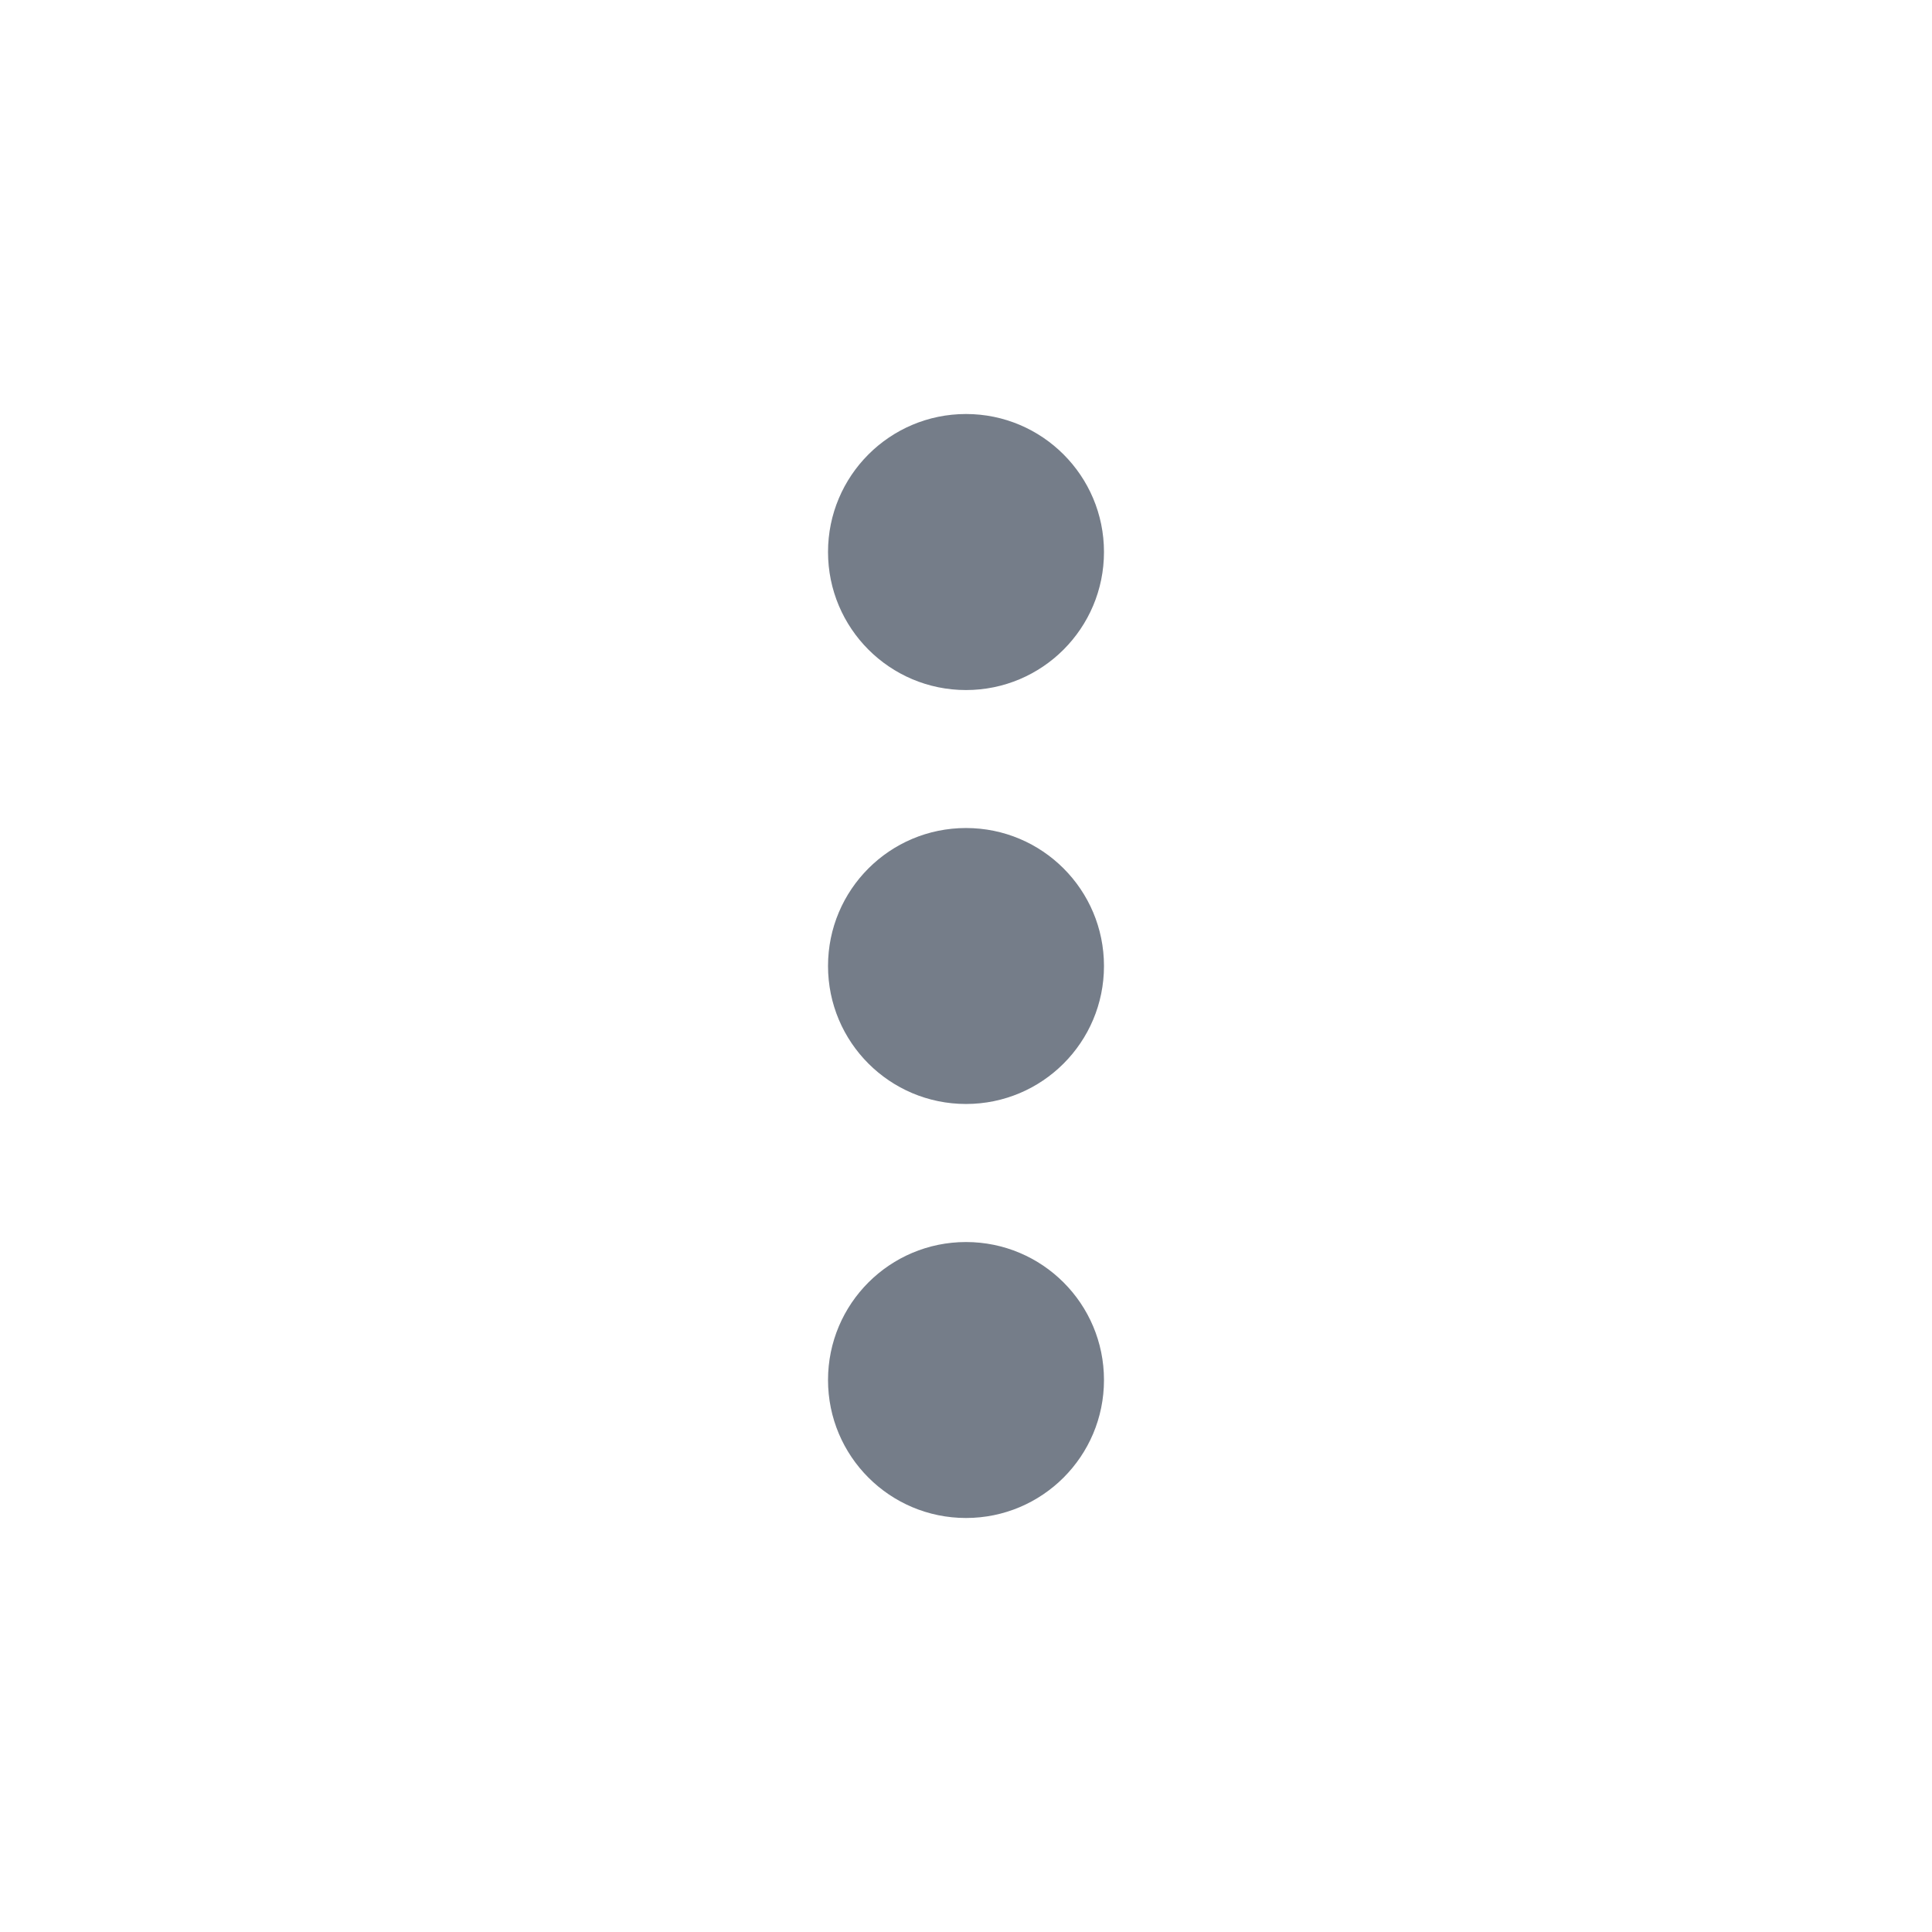
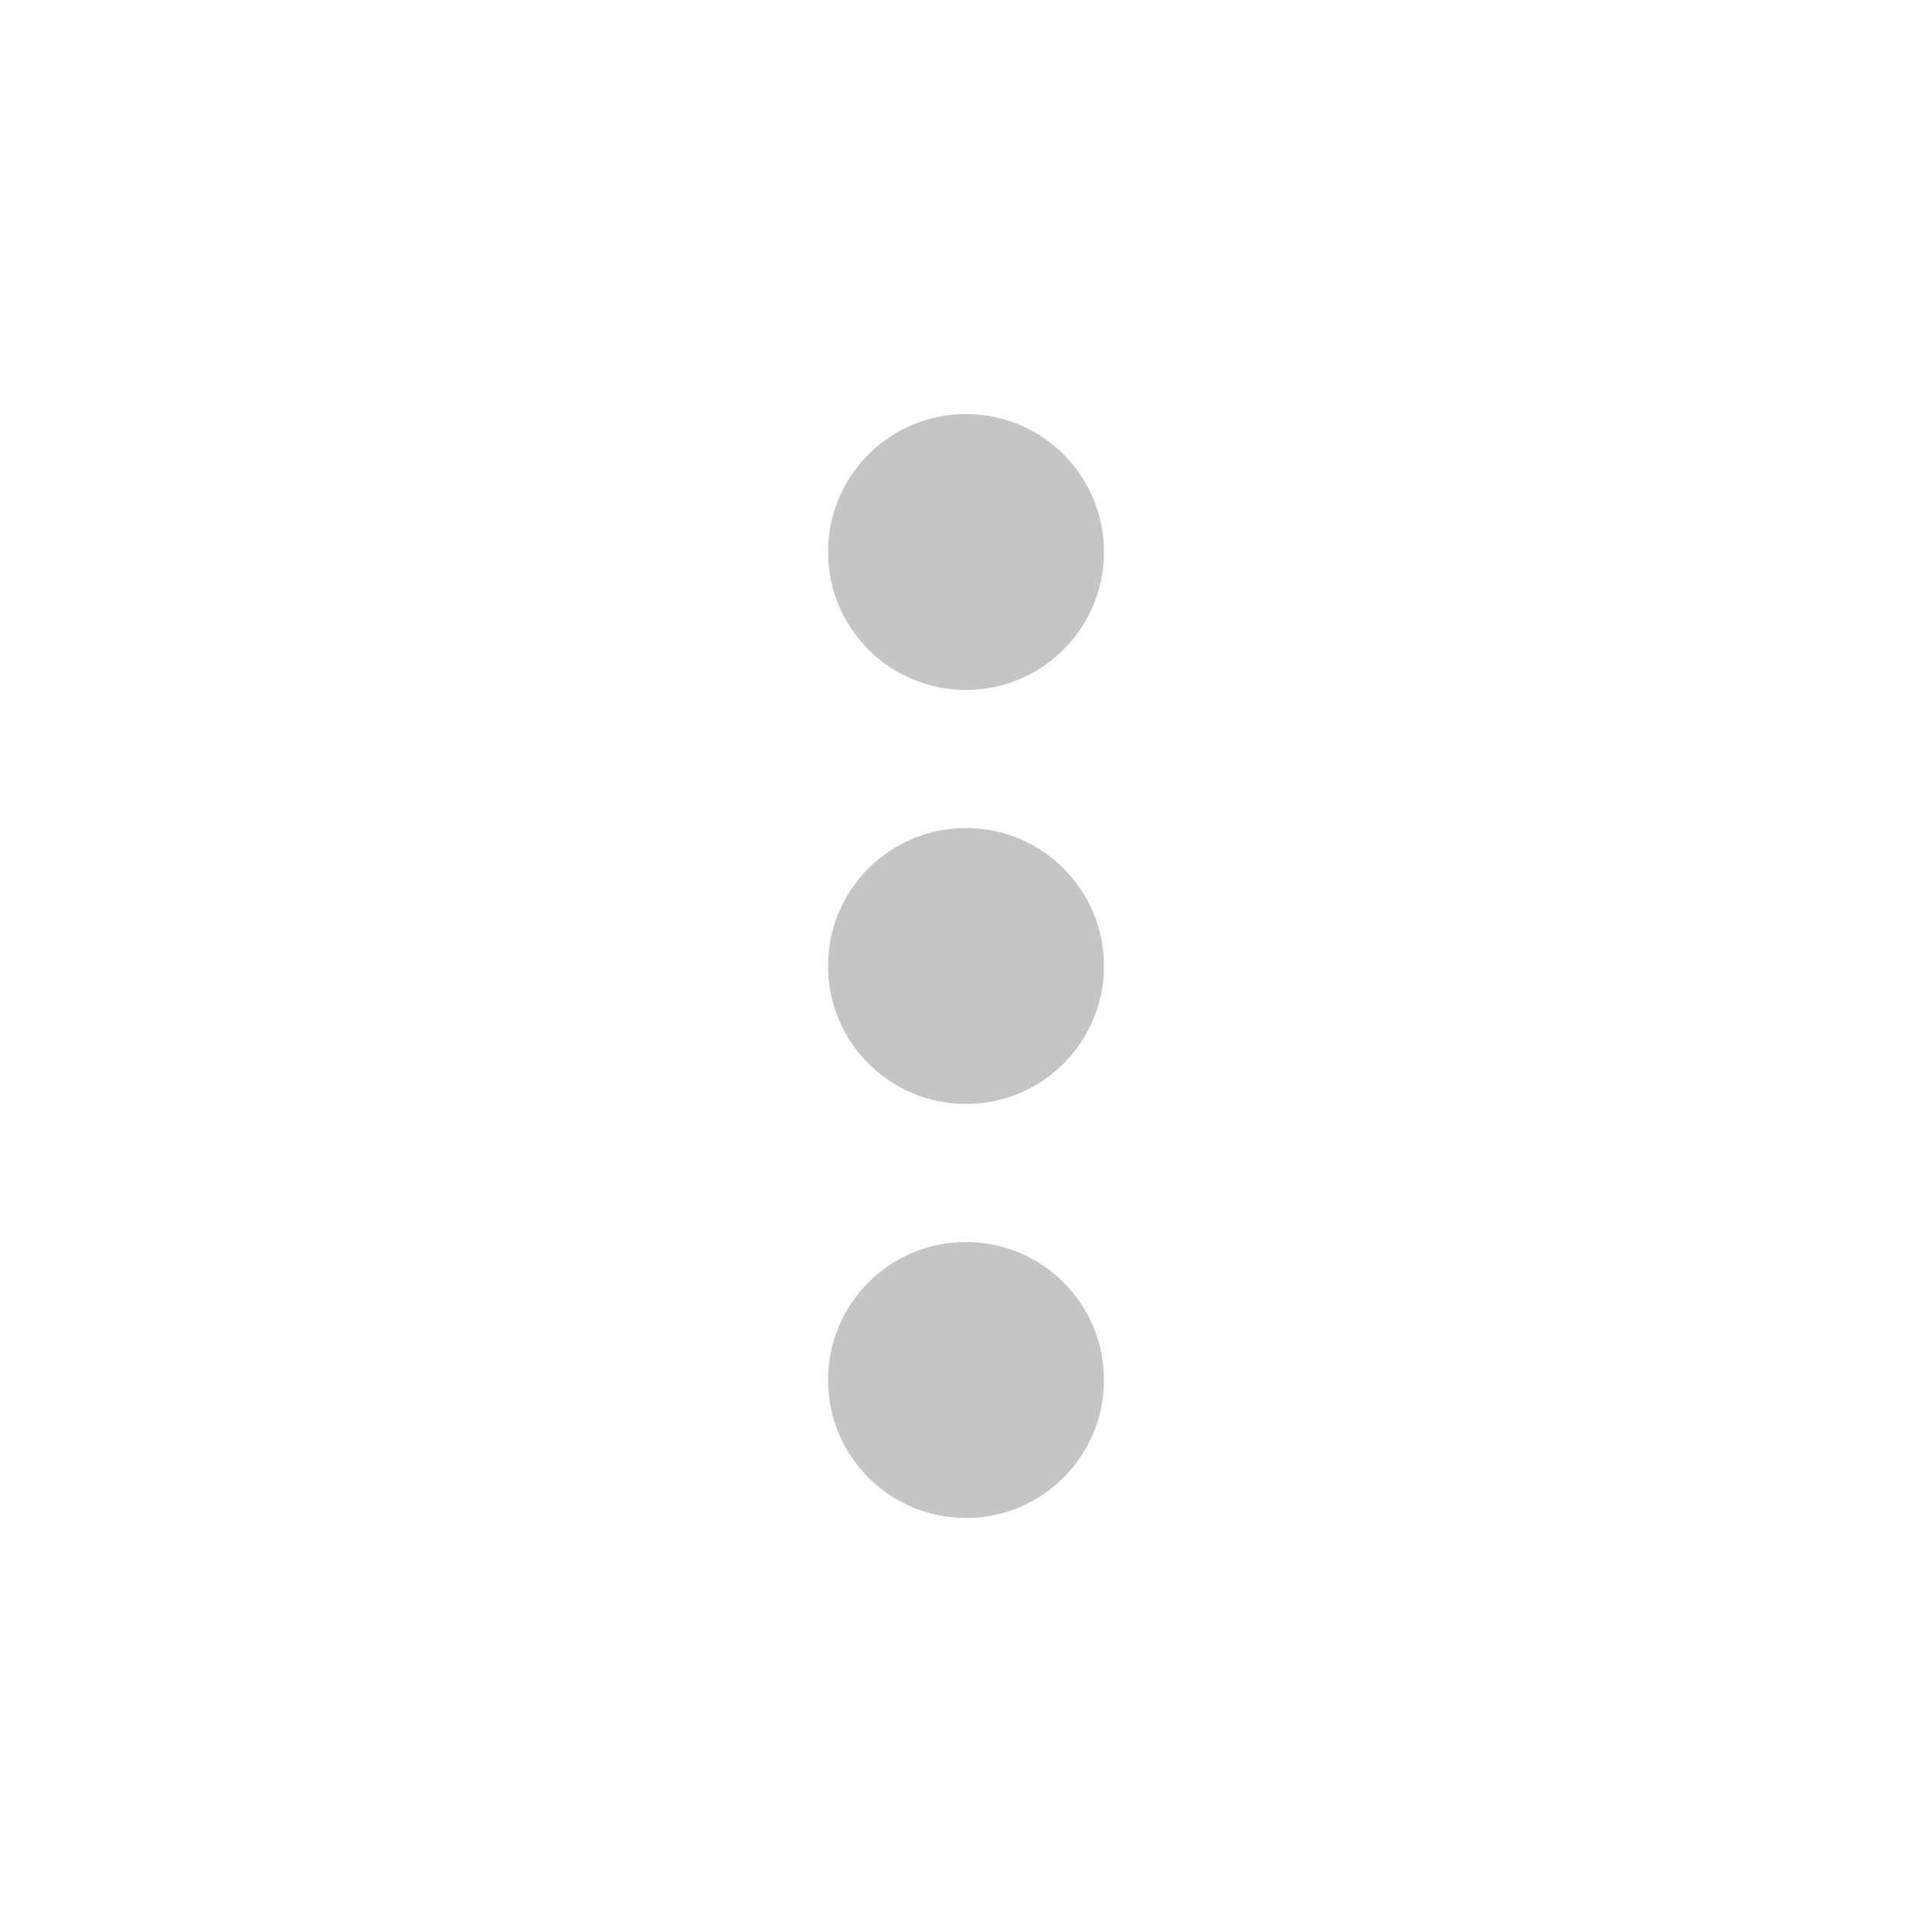
<svg xmlns="http://www.w3.org/2000/svg" width="24" height="24" viewBox="0 0 24 24" fill="none">
-   <path d="M13.714 6.857C13.714 7.804 12.947 8.572 12 8.572C11.053 8.572 10.286 7.804 10.286 6.857C10.286 5.911 11.053 5.143 12 5.143C12.947 5.143 13.714 5.911 13.714 6.857Z" fill="#757D89" />
-   <path d="M13.714 12C13.714 12.947 12.947 13.714 12 13.714C11.053 13.714 10.286 12.947 10.286 12C10.286 11.053 11.053 10.286 12 10.286C12.947 10.286 13.714 11.053 13.714 12Z" fill="#757D89" />
-   <path d="M13.714 17.143C13.714 18.09 12.947 18.857 12 18.857C11.053 18.857 10.286 18.09 10.286 17.143C10.286 16.196 11.053 15.429 12 15.429C12.947 15.429 13.714 16.196 13.714 17.143Z" fill="#757D89" />
+   <path d="M10.286 17.143C10.286 16.196 11.053 15.429 12 15.429C12.947 15.429 13.714 16.196 13.714 17.143C13.714 18.09 12.947 18.857 12 18.857C11.053 18.857 10.286 18.09 10.286 17.143Z" fill="#C5C5C5" />
+   <path d="M10.286 12C10.286 11.053 11.053 10.286 12 10.286C12.947 10.286 13.714 11.053 13.714 12C13.714 12.947 12.947 13.714 12 13.714C11.053 13.714 10.286 12.947 10.286 12Z" fill="#C5C5C5" />
+   <path d="M10.286 6.857C10.286 5.91 11.053 5.143 12 5.143C12.947 5.143 13.714 5.91 13.714 6.857C13.714 7.804 12.947 8.571 12 8.571C11.053 8.571 10.286 7.804 10.286 6.857Z" fill="#C5C5C5" />
</svg>
